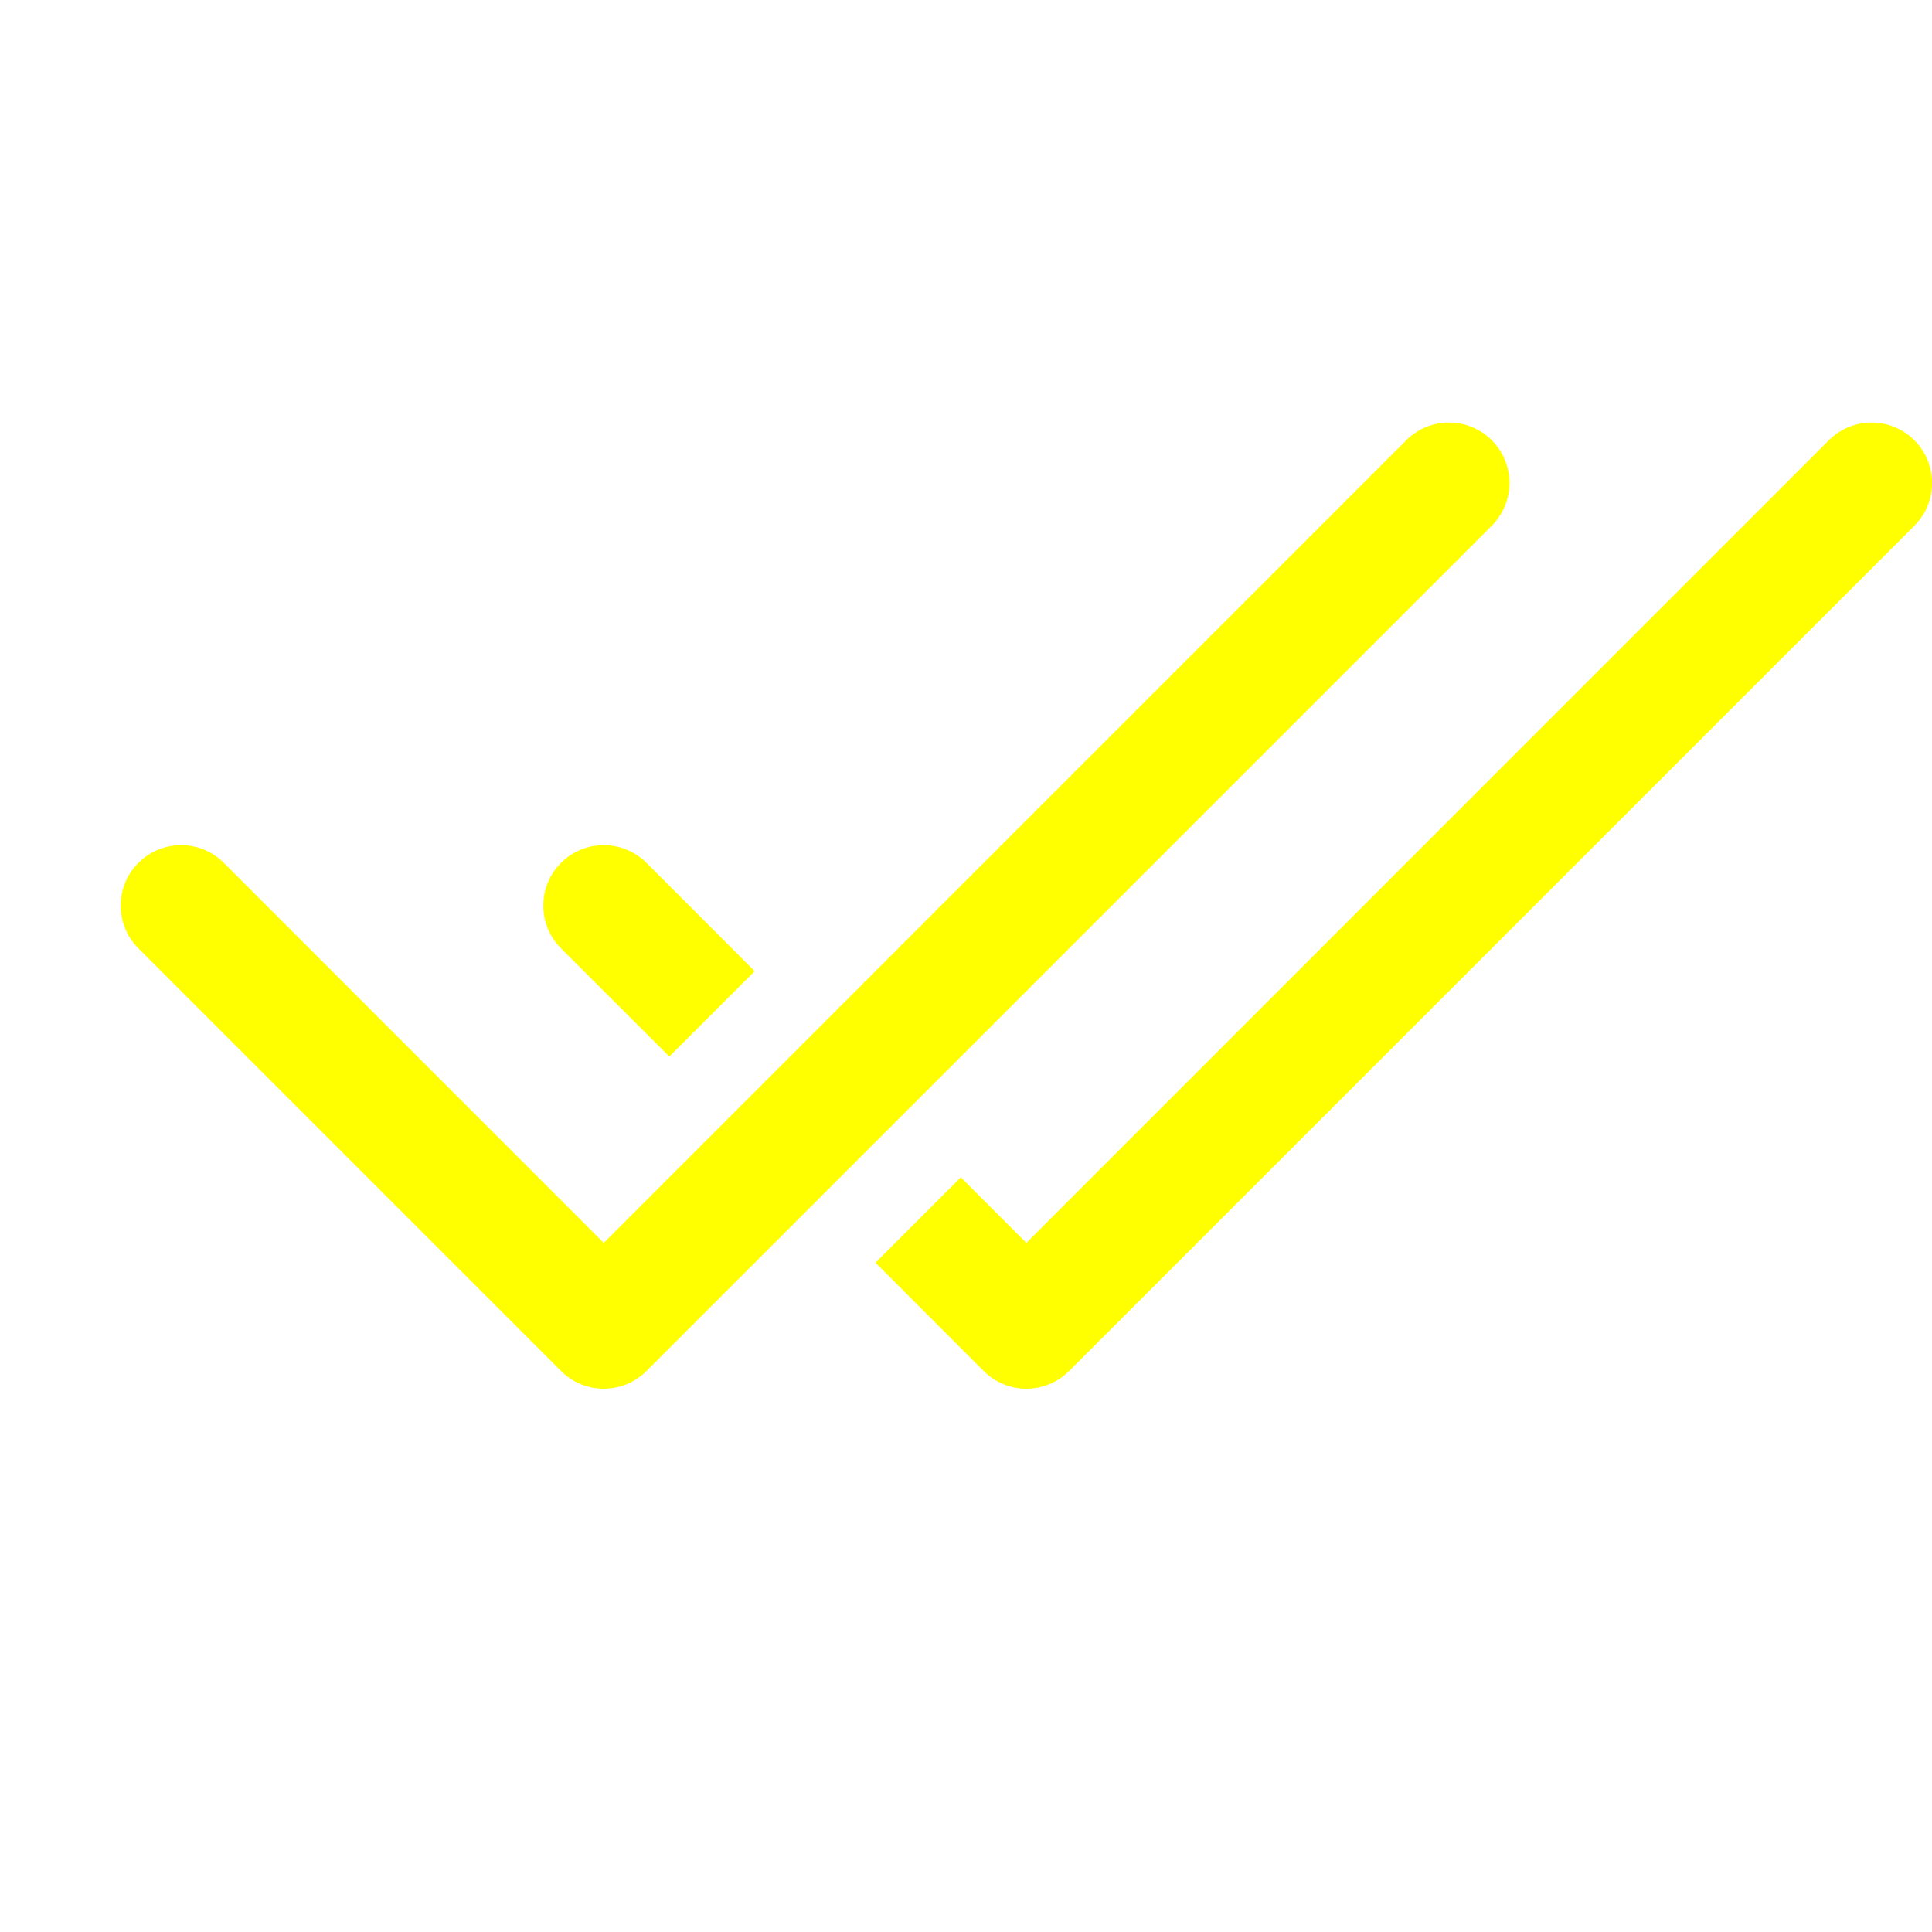
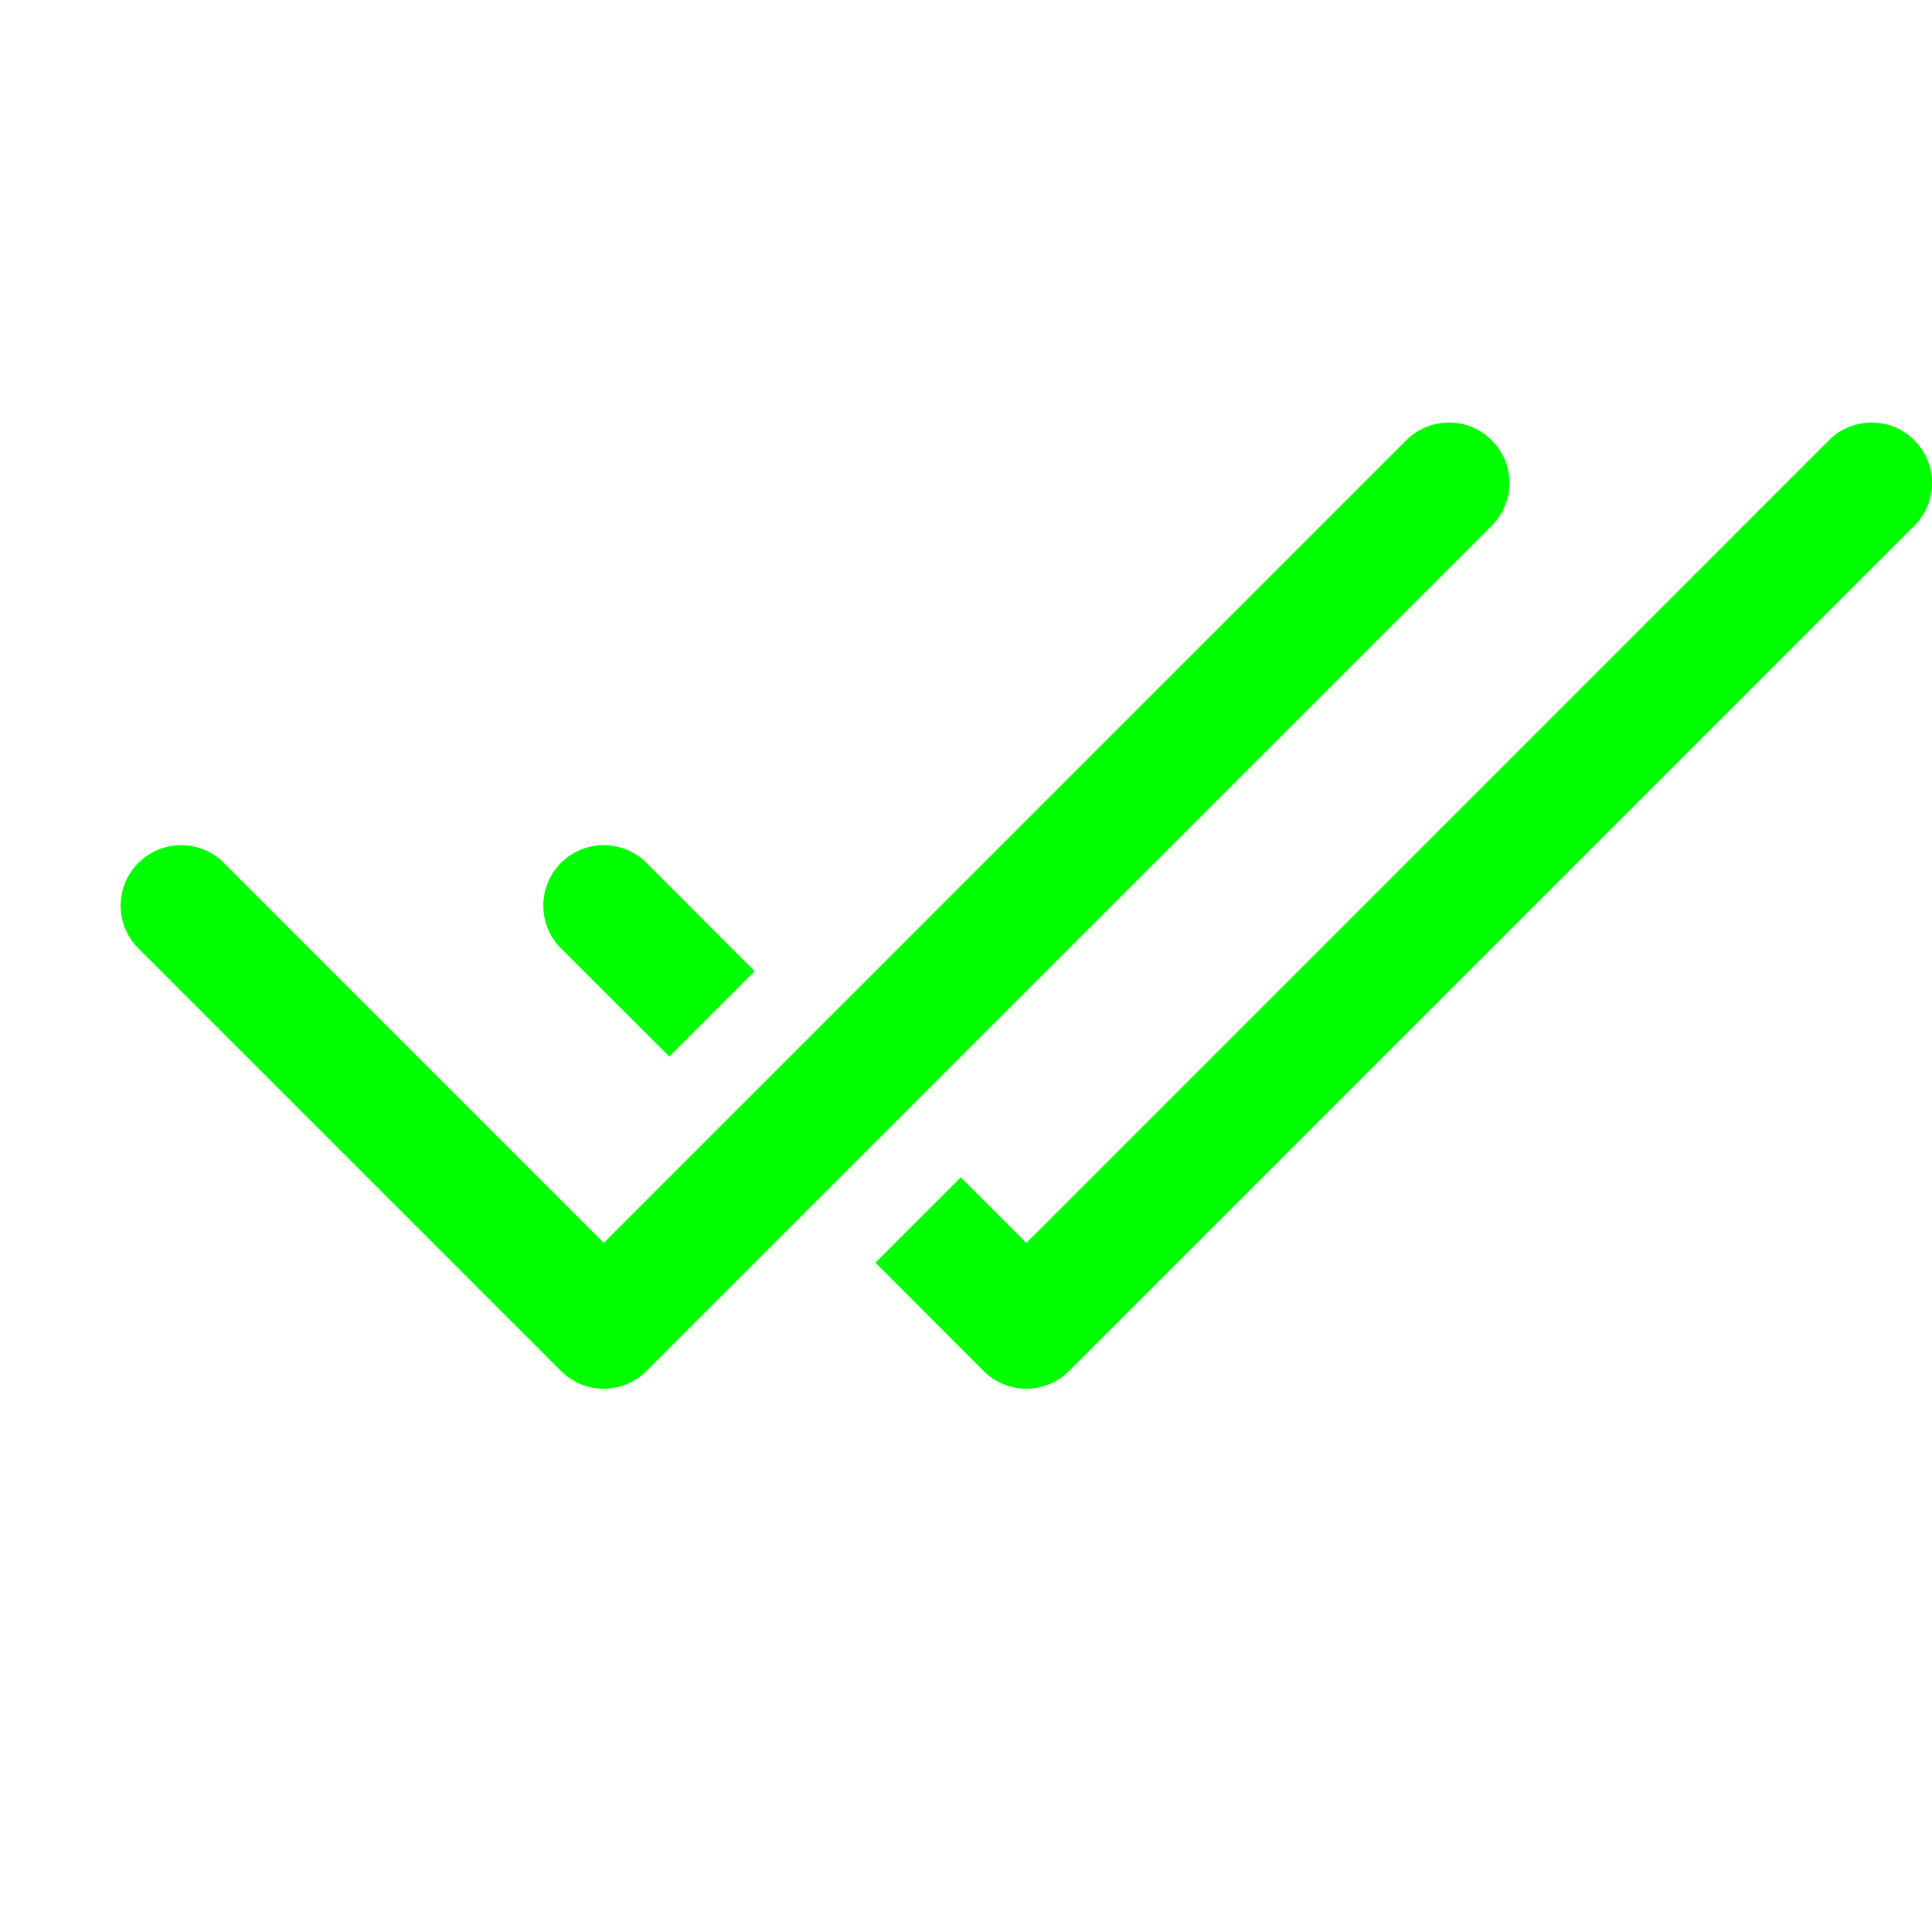
- <svg xmlns="http://www.w3.org/2000/svg" width="20" height="20" class="bi bi-check2-all" viewBox="0 0 16 16" style="fill: yellow;">
+ <svg xmlns="http://www.w3.org/2000/svg" width="20" height="20" class="bi bi-check2-all" viewBox="0 0 16 16" style="fill: #00ff00;">
  <path d="M12.354 4.354a.5.5 0 0 0-.708-.708L5 10.293 1.854 7.146a.5.5 0 1 0-.708.708l3.5 3.5a.5.5 0 0 0 .708 0zm-4.208 7-.896-.897.707-.707.543.543 6.646-6.647a.5.5 0 0 1 .708.708l-7 7a.5.5 0 0 1-.708 0" />
  <path d="m5.354 7.146.896.897-.707.707-.897-.896a.5.5 0 1 1 .708-.708" />
</svg>
